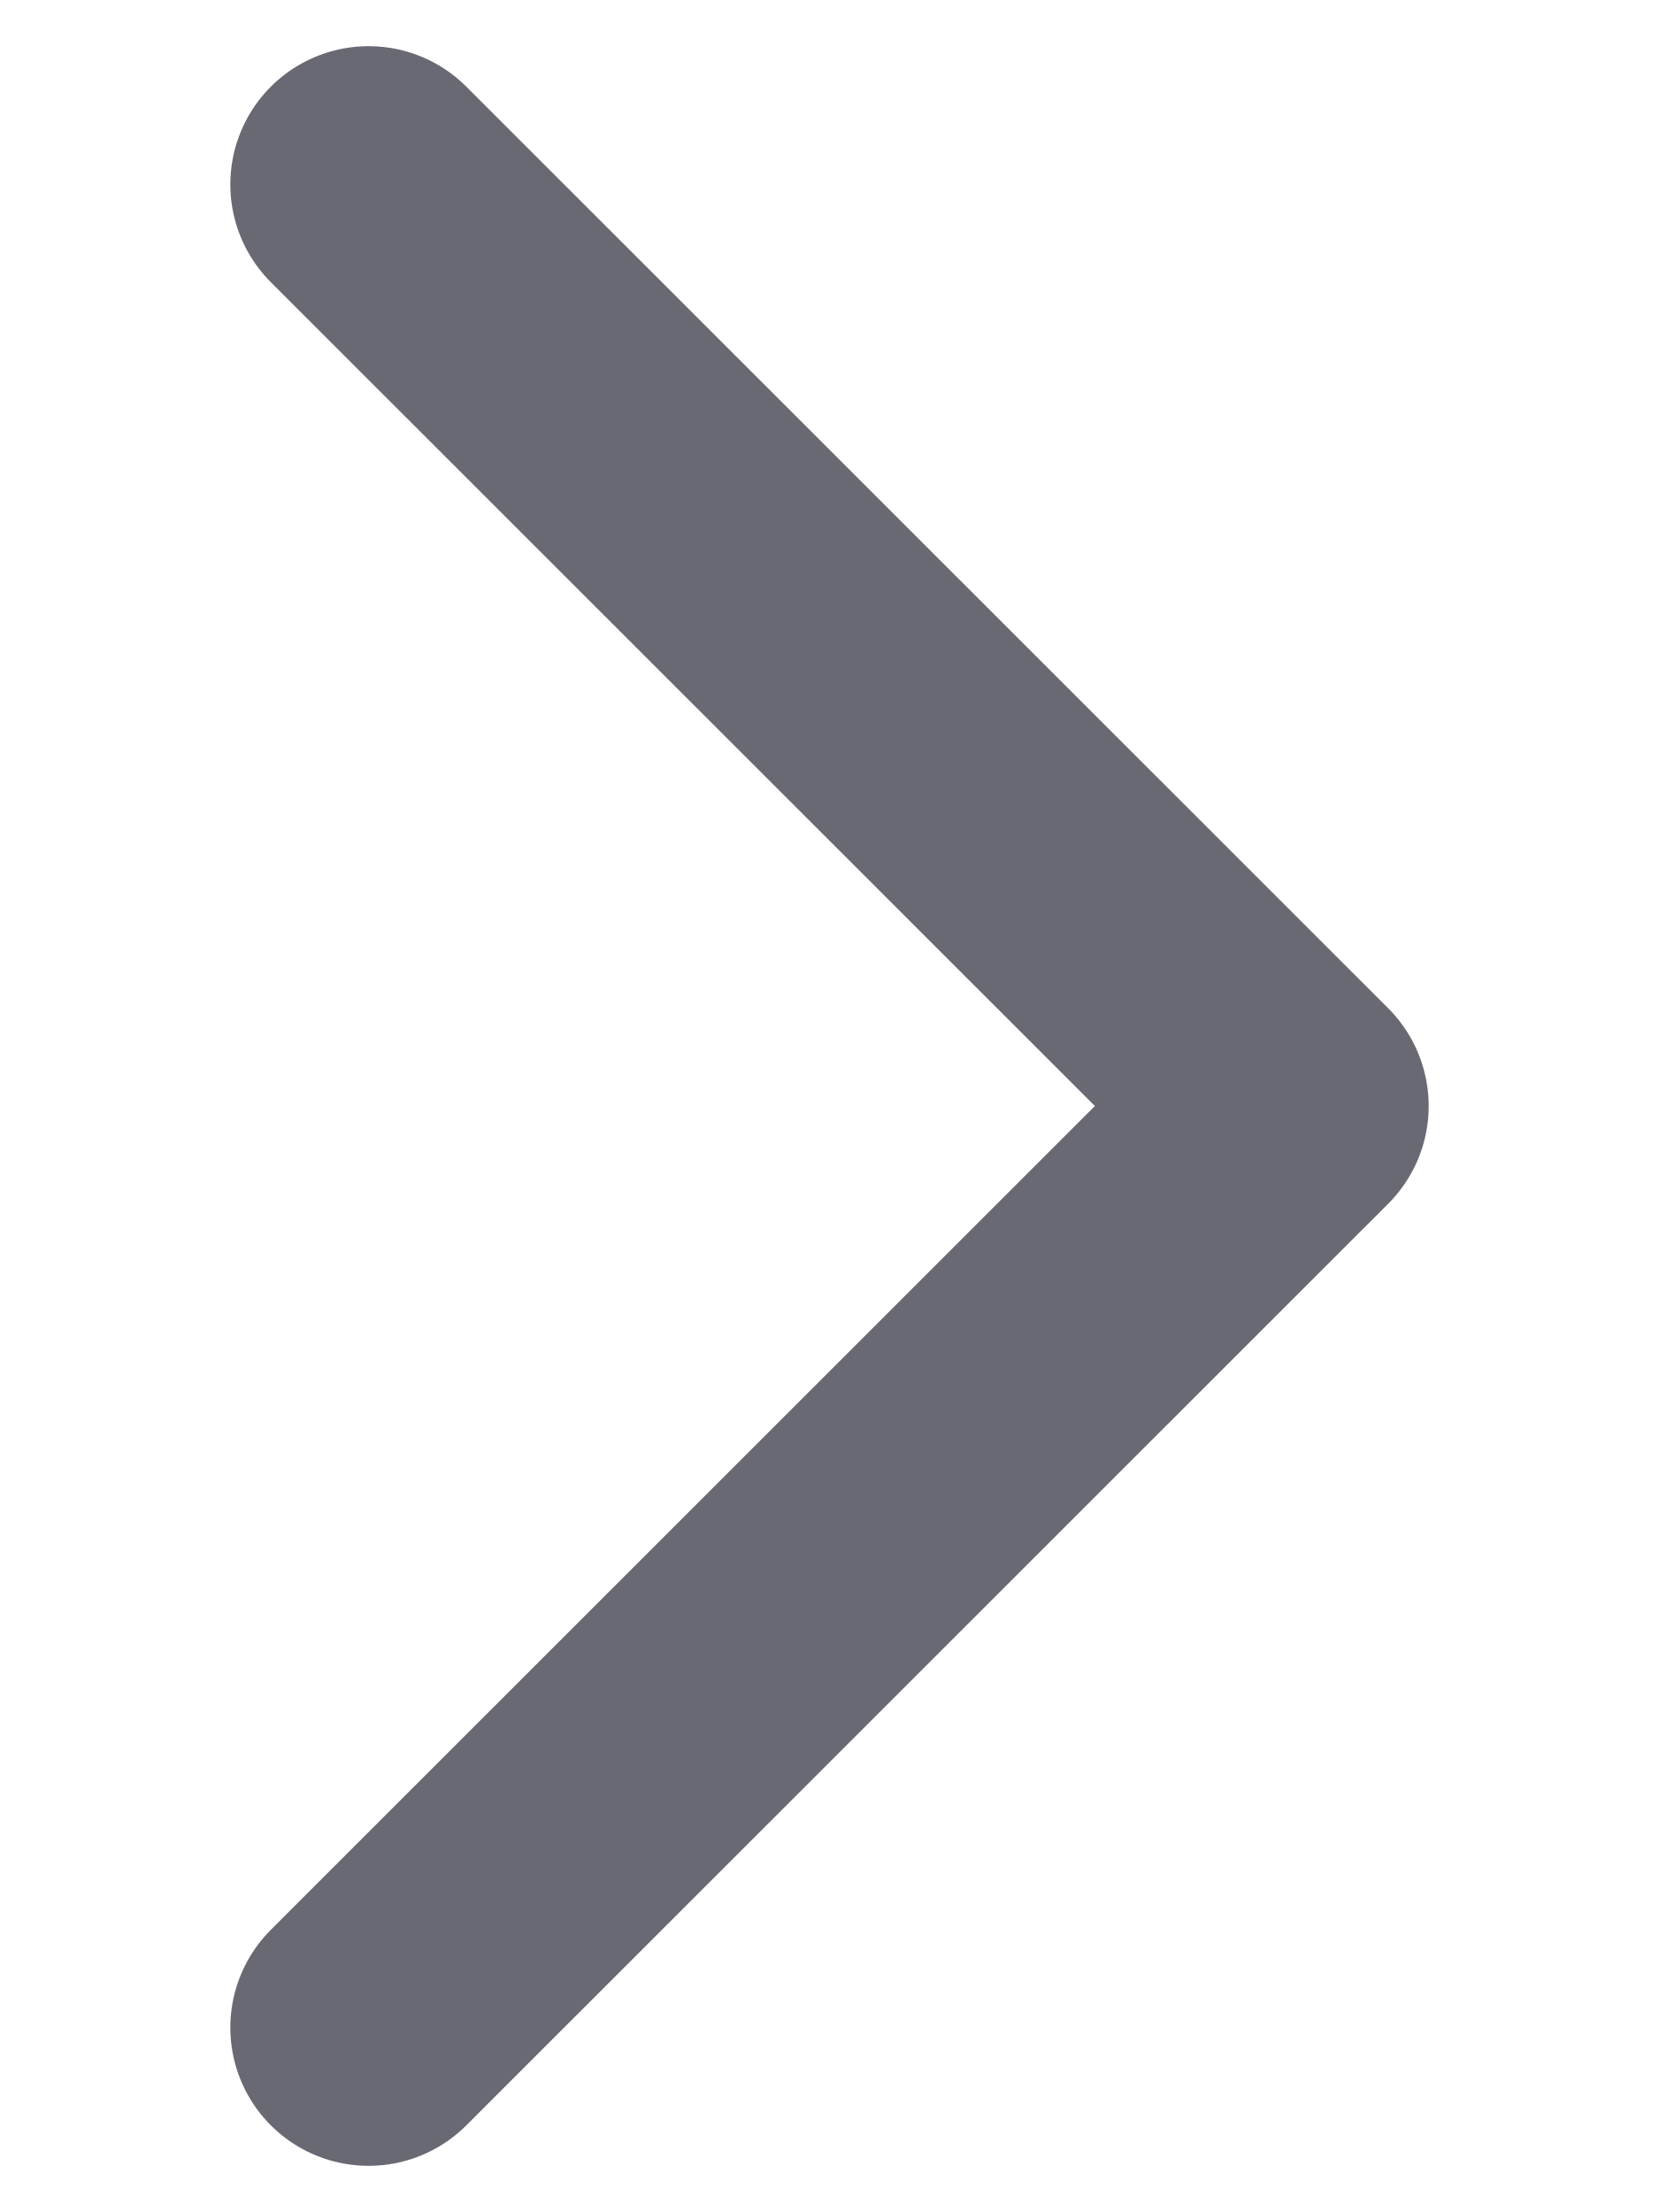
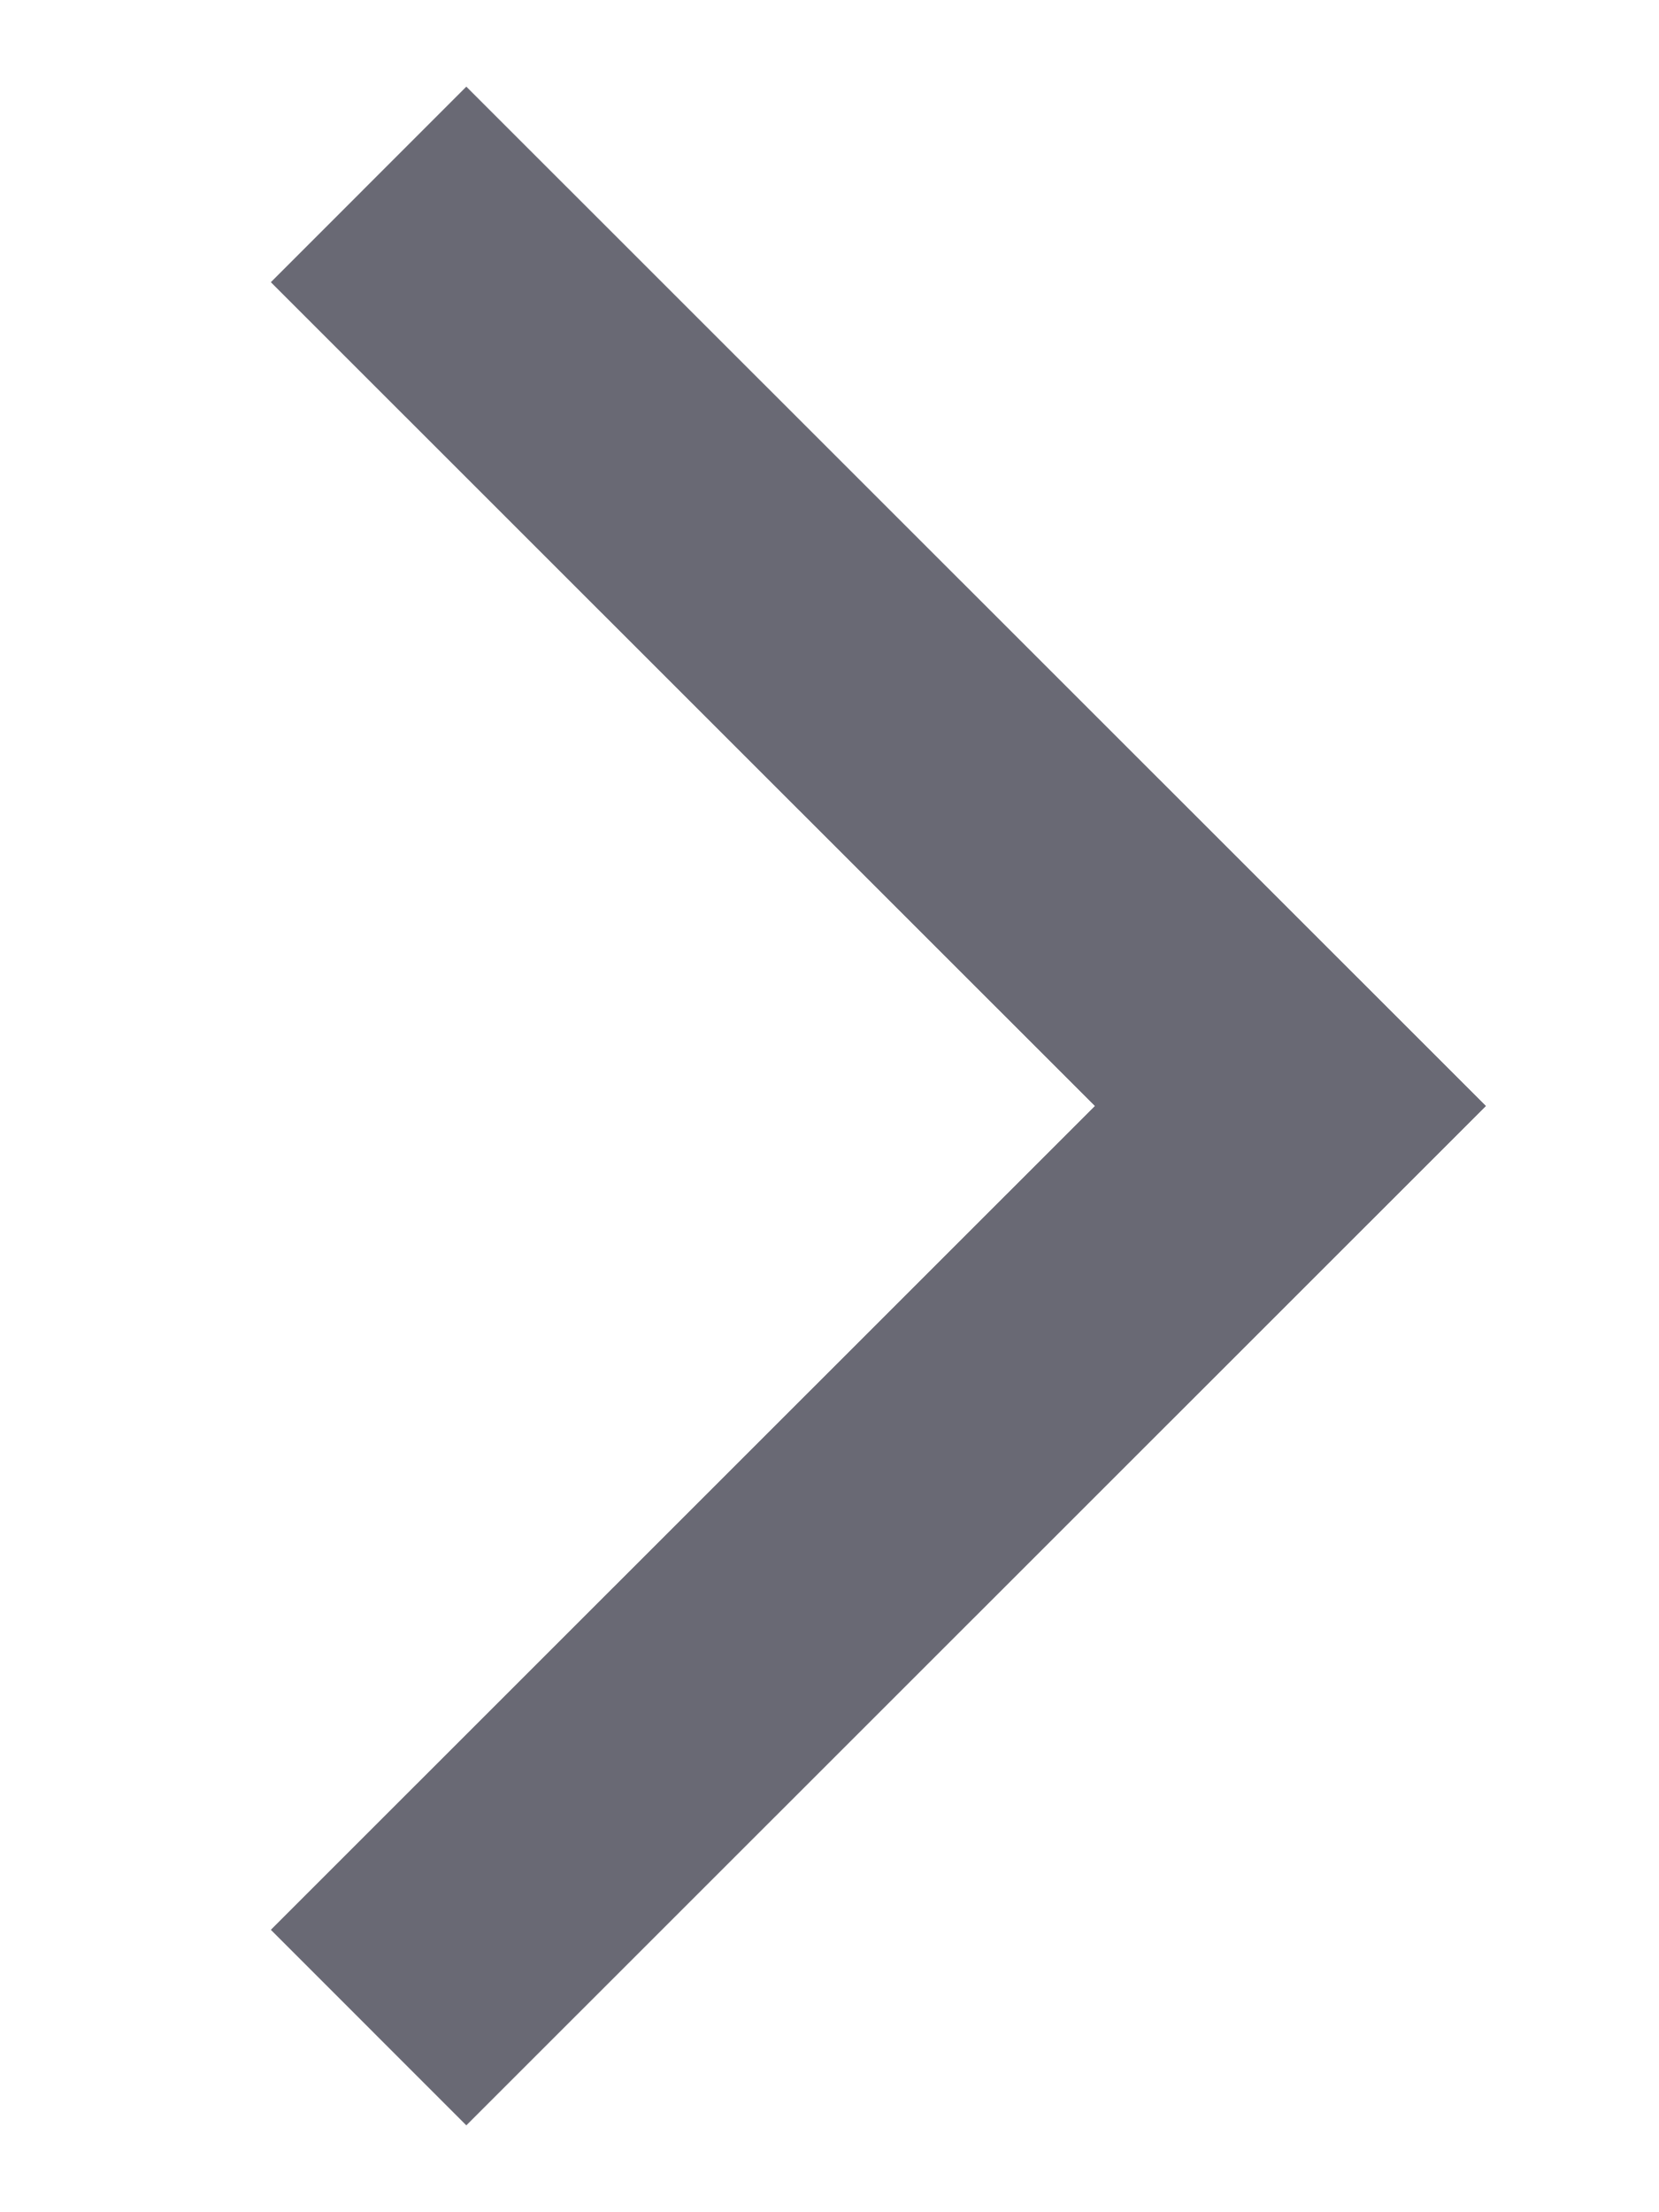
<svg xmlns="http://www.w3.org/2000/svg" width="6" height="8" viewBox="0 0 6 8" fill="none">
-   <path d="M1.333 7.333L4.667 4L1.333 0.667" stroke="#696974" stroke-linecap="round" stroke-linejoin="round" />
+   <path d="M1.333 7.333L4.667 4L1.333 0.667" stroke="#696974" strokeLinecap="round" strokeLinejoin="round" />
</svg>
